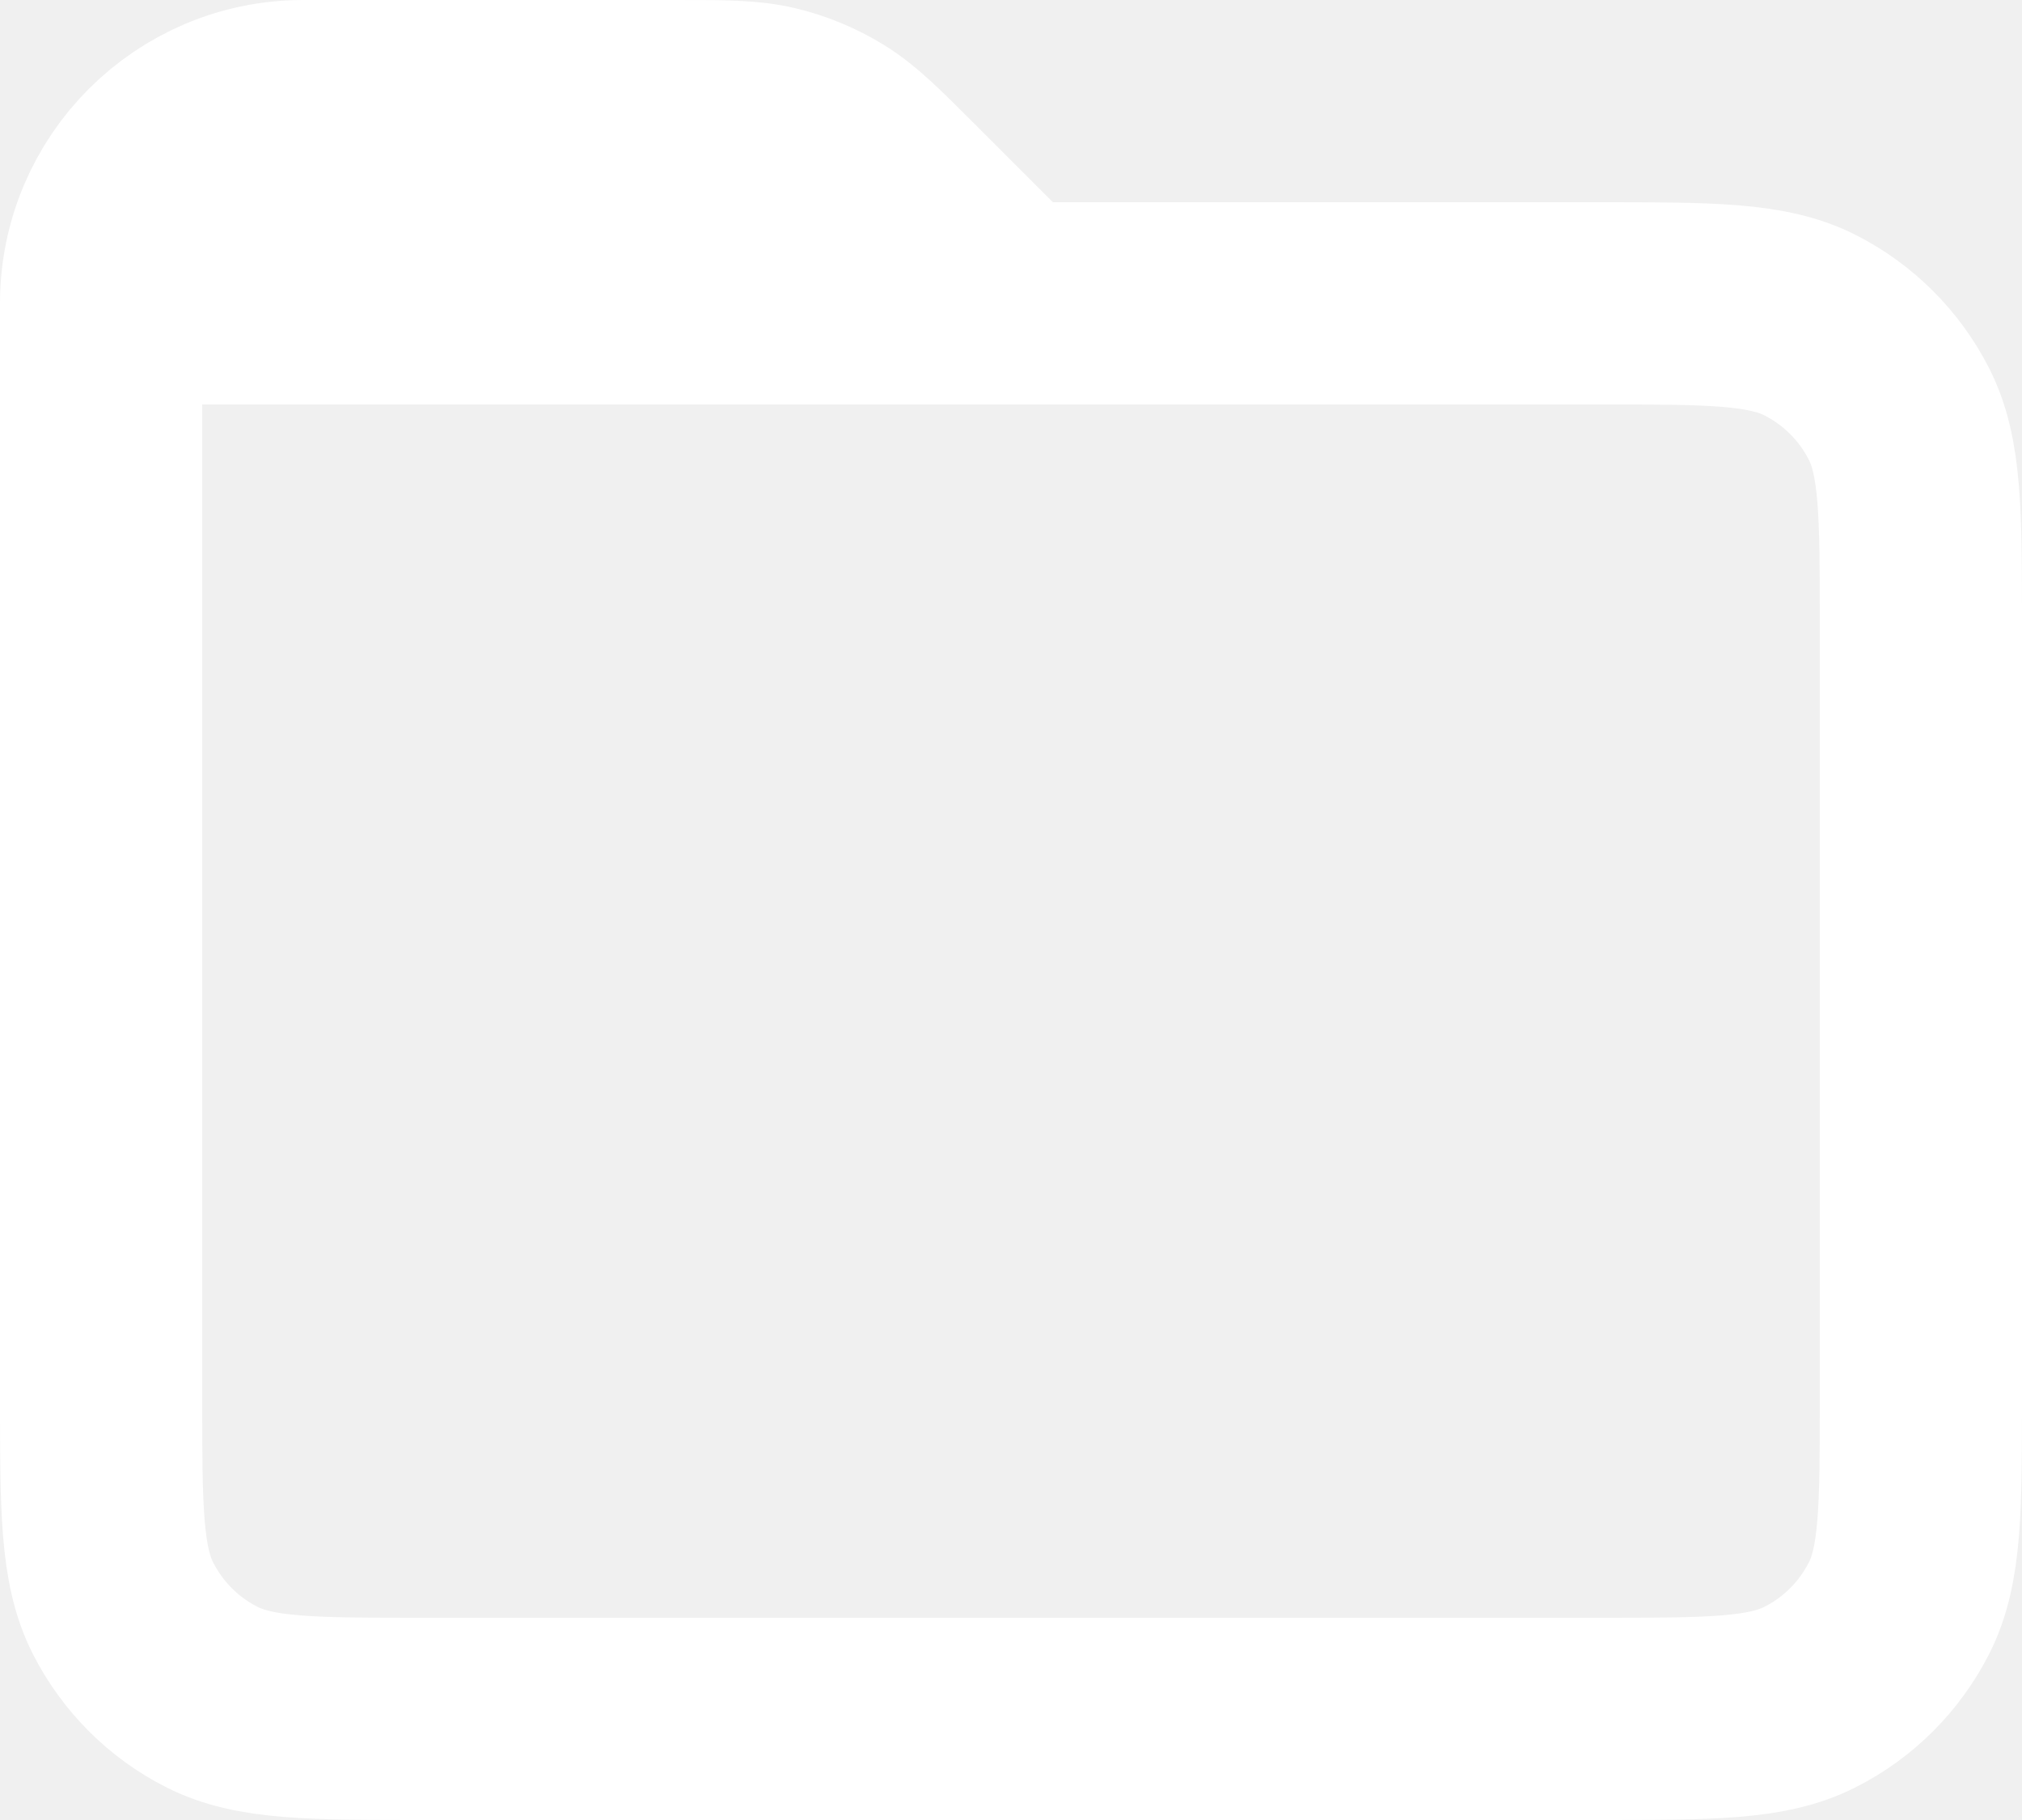
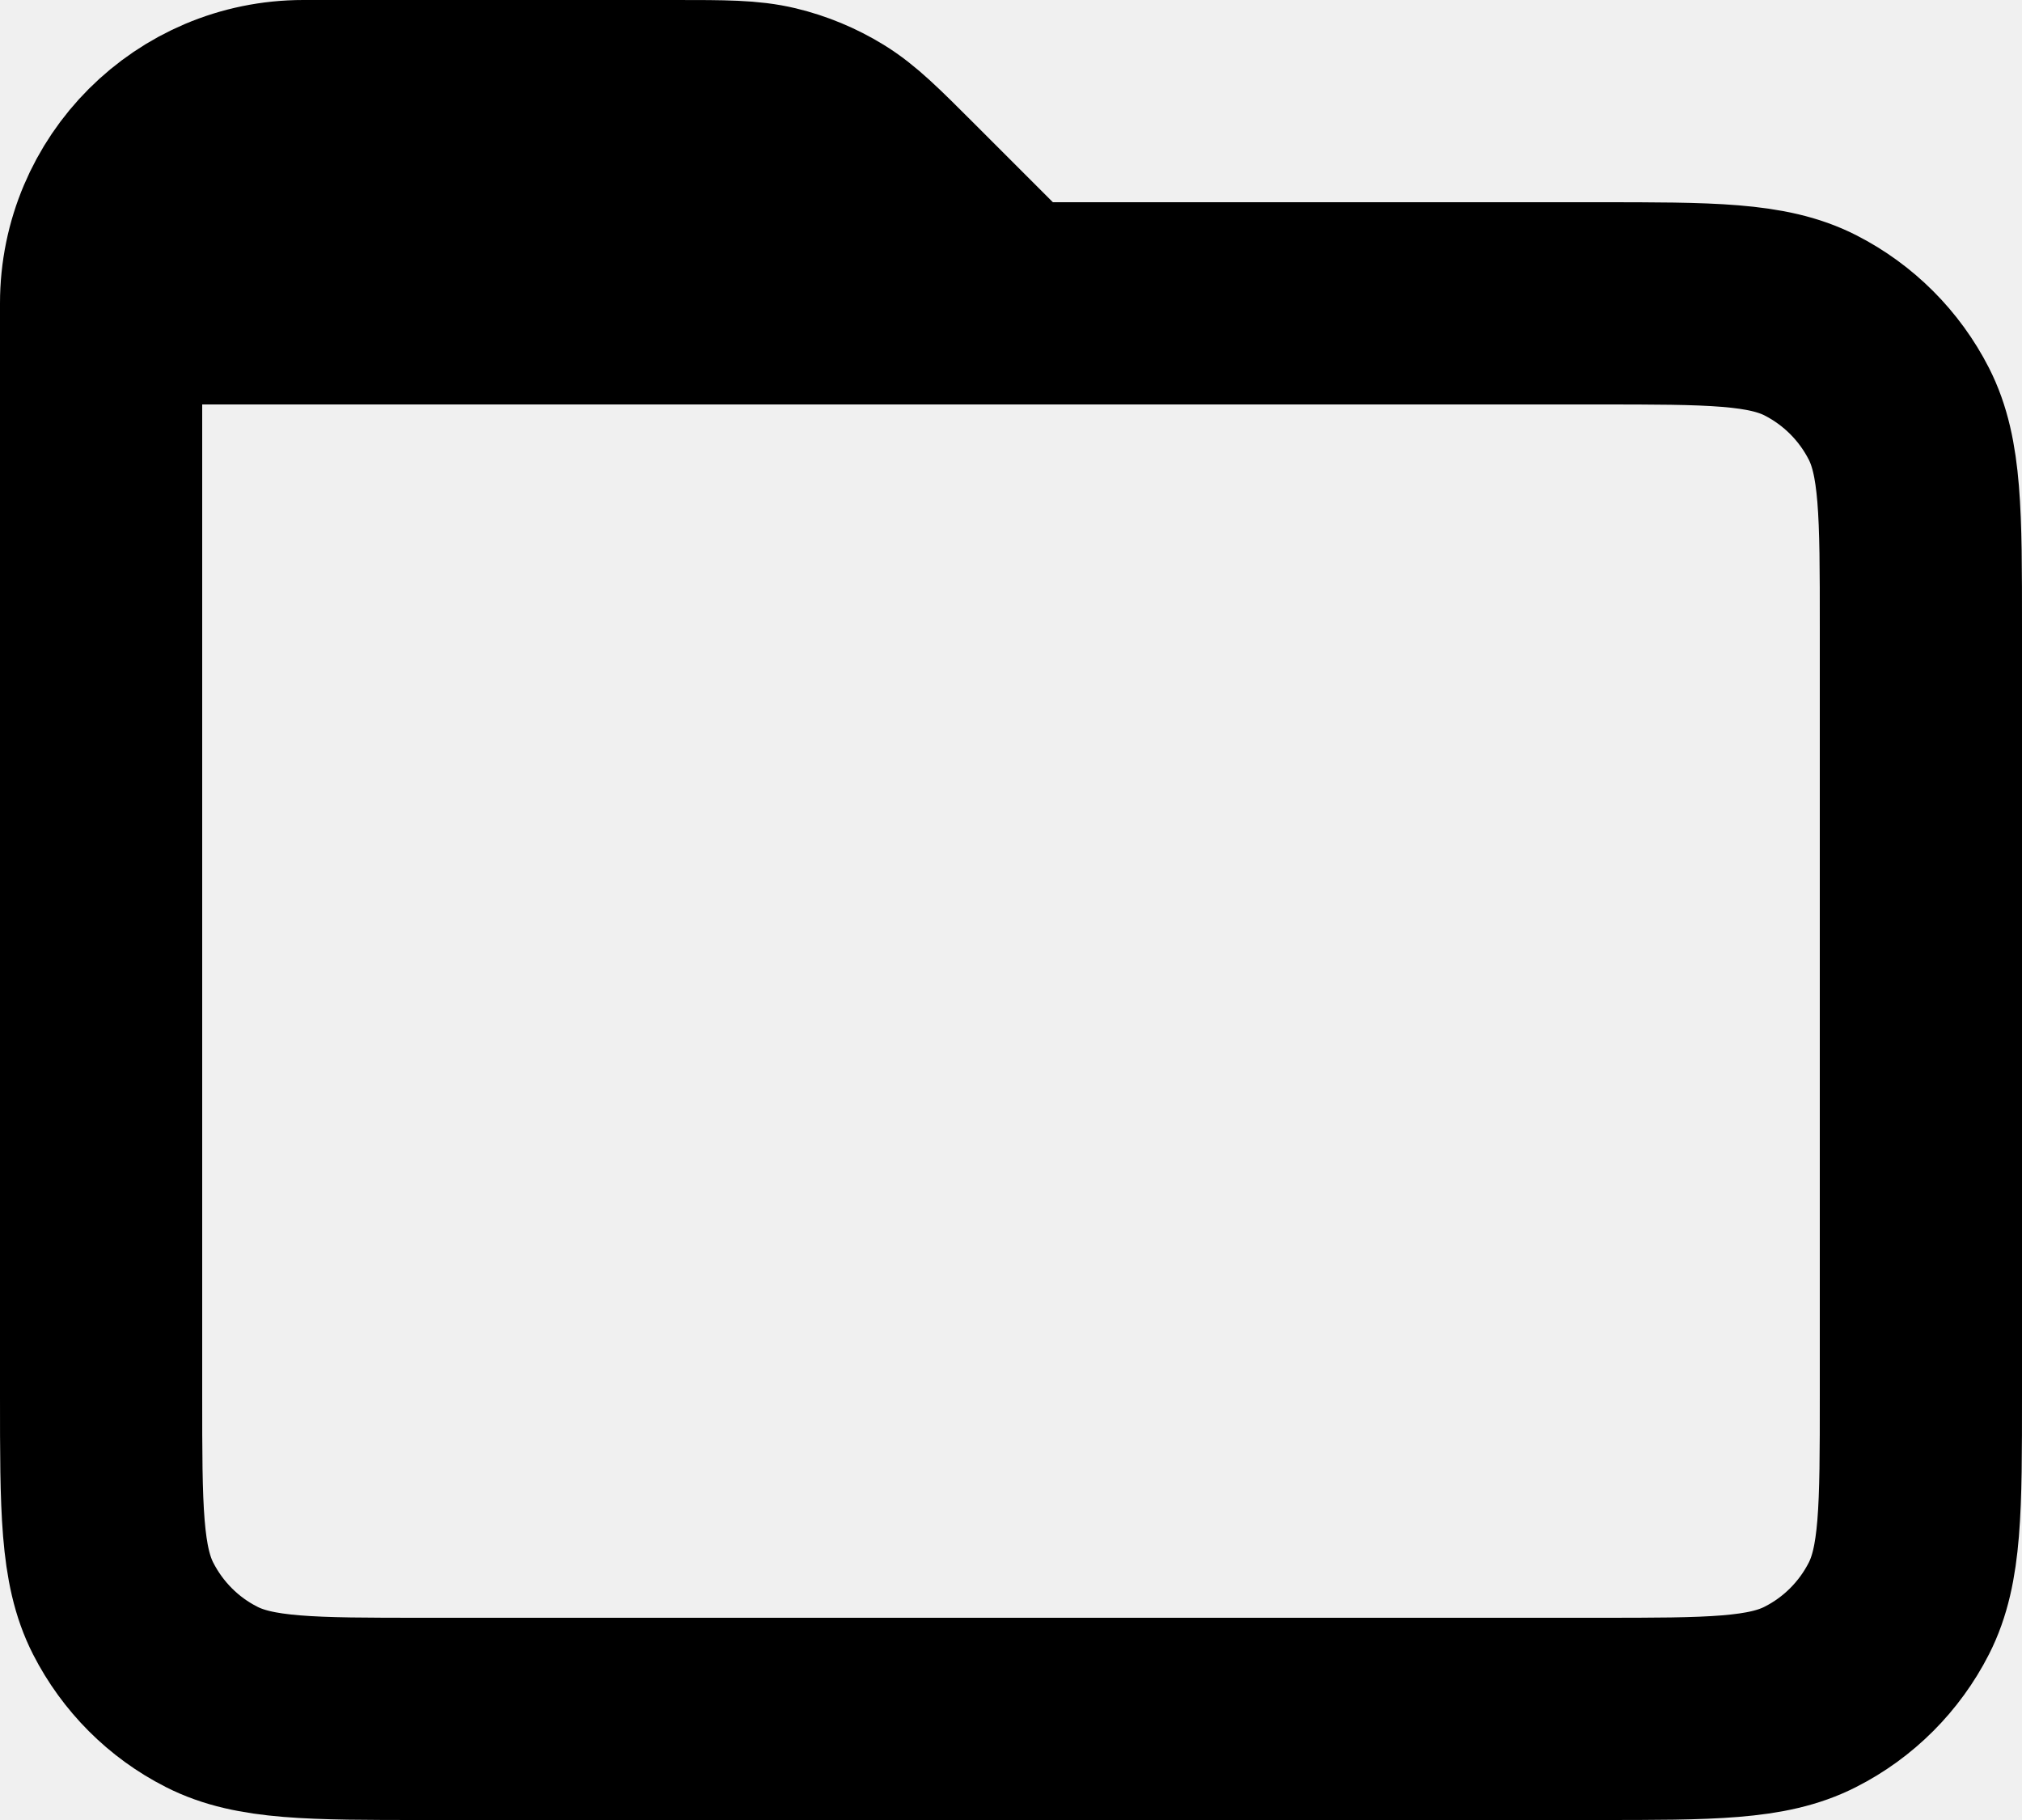
- <svg xmlns="http://www.w3.org/2000/svg" preserveAspectRatio="none" overflow="visible" style="display: block;" width="20" height="18" viewBox="0 0 20 18" fill="none">
-   <path id="Vector" d="M1 3V13.8C1 14.92 1 15.48 1.218 15.908C1.41 16.284 1.715 16.591 2.092 16.782C2.519 17 3.079 17 4.197 17H15.803C16.921 17 17.48 17 17.907 16.782C18.284 16.591 18.59 16.284 18.782 15.908C19 15.48 19 14.92 19 13.8L19 6.2C19 5.08 19 4.52 18.782 4.092C18.59 3.716 18.284 3.41 17.908 3.218C17.48 3 16.92 3 15.8 3H10M1 3H10M1 3C1 1.896 1.895 1 3 1H6.675C7.164 1 7.409 1 7.639 1.055C7.843 1.104 8.038 1.185 8.217 1.295C8.419 1.419 8.592 1.592 8.938 1.938L10 3" stroke="white" stroke-width="2" stroke-linecap="round" stroke-linejoin="round" />
+ <svg xmlns="http://www.w3.org/2000/svg" width="20" height="18" viewBox="0 0 20 18" fill="none">
+   <path id="Vector" d="M1 3V13.8C1 14.92 1 15.48 1.218 15.908C1.41 16.284 1.715 16.591 2.092 16.782C2.519 17 3.079 17 4.197 17H15.803C16.921 17 17.48 17 17.907 16.782C18.284 16.591 18.59 16.284 18.782 15.908C19 15.48 19 14.92 19 13.8L19 6.2C19 5.08 19 4.52 18.782 4.092C18.59 3.716 18.284 3.41 17.908 3.218C17.48 3 16.92 3 15.8 3H10M1 3H10M1 3C1 1.896 1.895 1 3 1H6.675C7.164 1 7.409 1 7.639 1.055C7.843 1.104 8.038 1.185 8.217 1.295C8.419 1.419 8.592 1.592 8.938 1.938L10 3" stroke="currentColor" stroke-width="2" stroke-linecap="round" stroke-linejoin="round" />
</svg>
